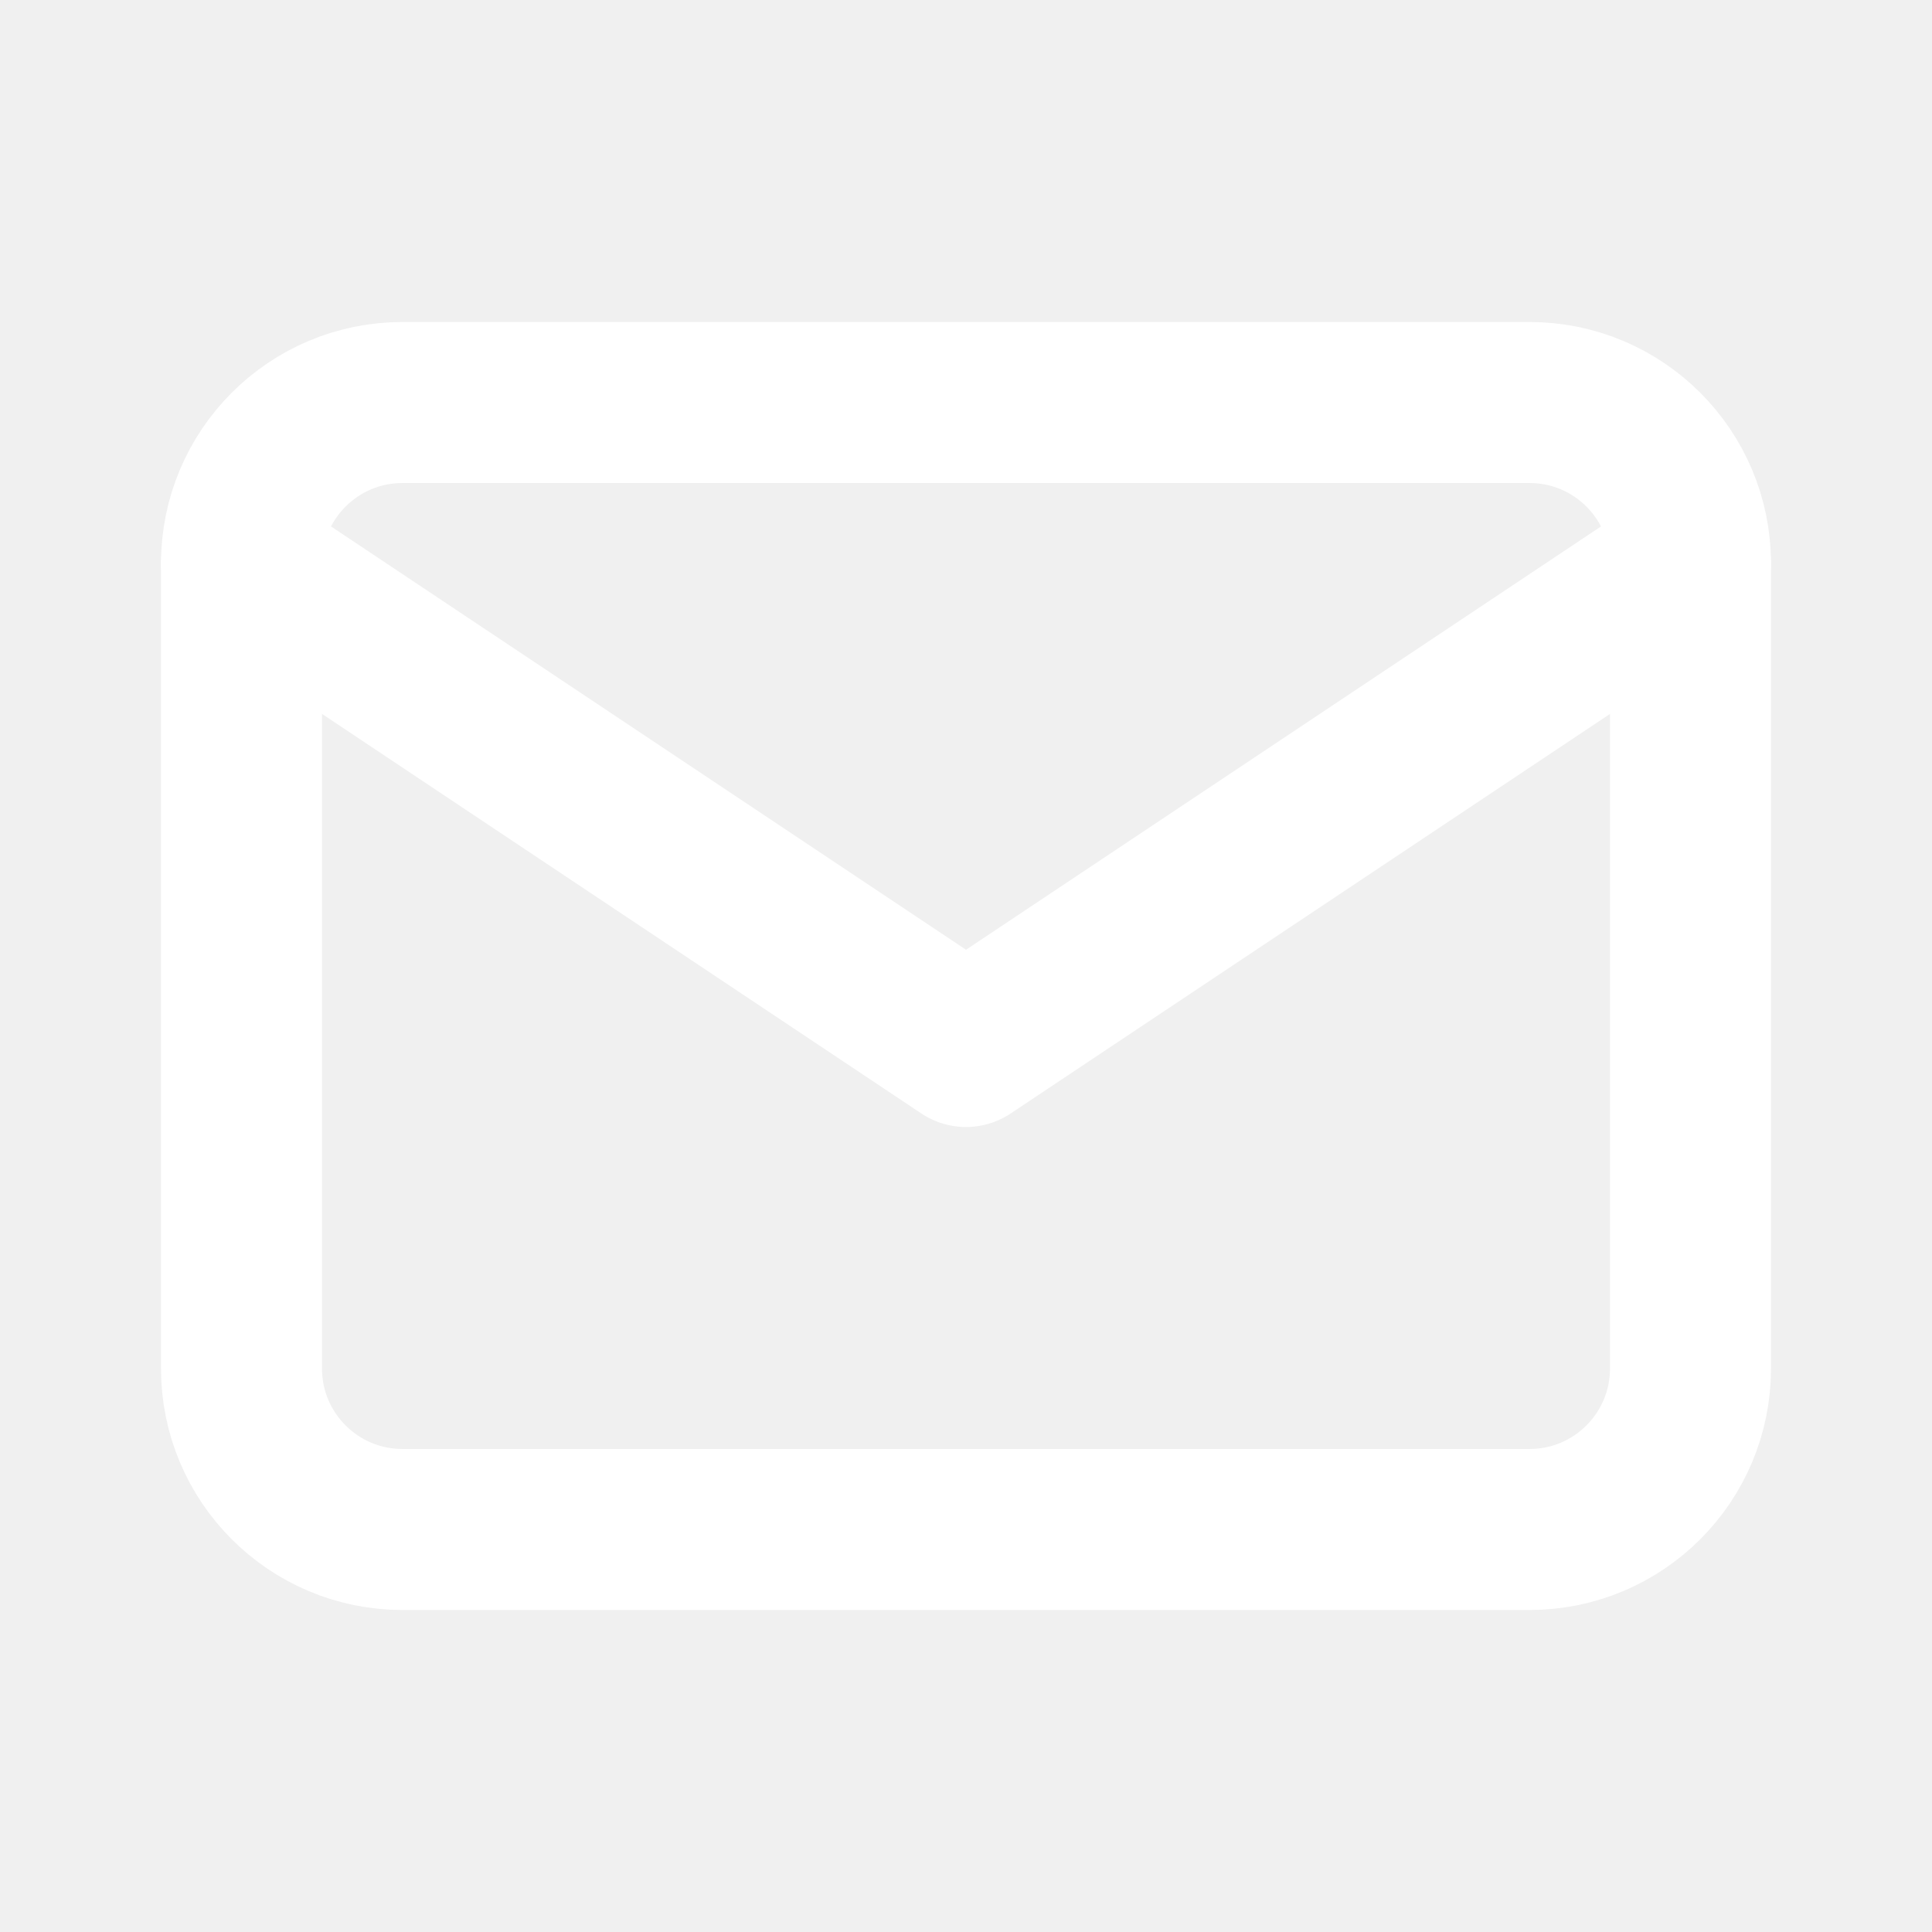
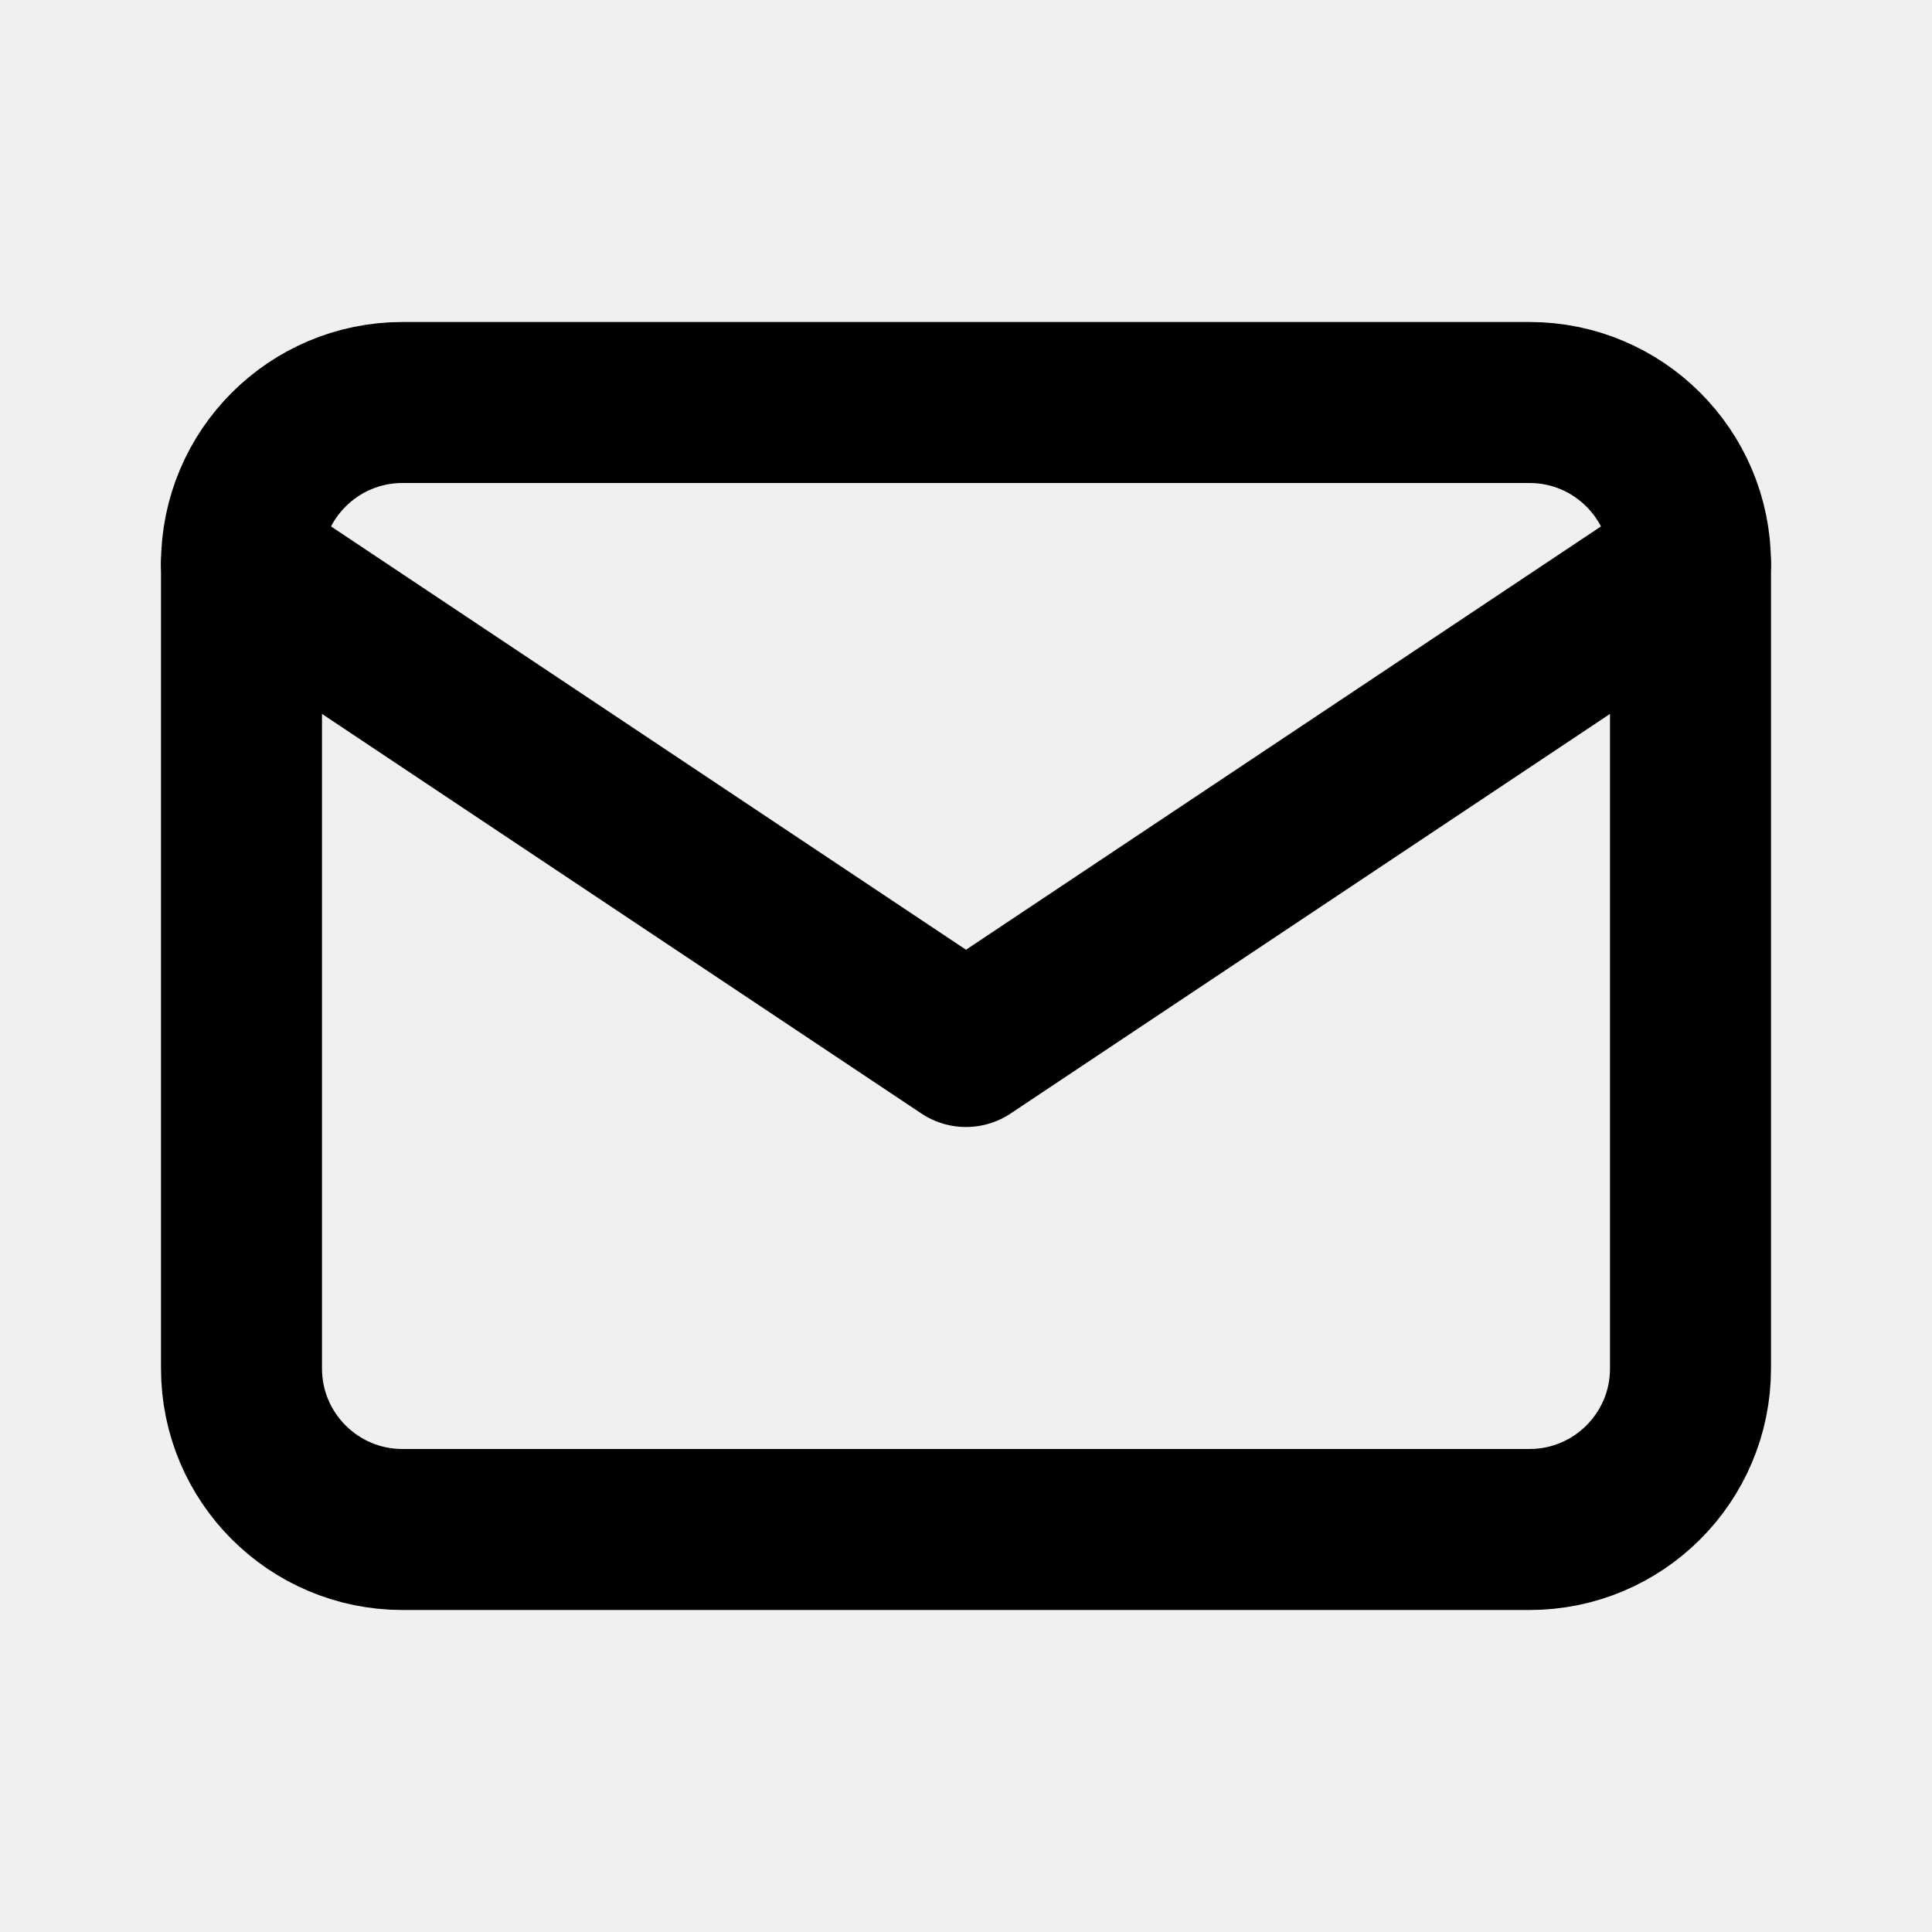
- <svg xmlns="http://www.w3.org/2000/svg" class="icon icon-tabler icon-tabler-mail" width="24" height="24" viewBox="0 0 24 24" stroke-width="2" stroke="white" fill="none" stroke-linecap="round" stroke-linejoin="round">
+ <svg xmlns="http://www.w3.org/2000/svg" class="icon icon-tabler icon-tabler-mail" width="24" height="24" viewBox="0 0 24 24" stroke-width="2" stroke="black" fill="none" stroke-linecap="round" stroke-linejoin="round">
  <path stroke="none" d="M0 0h24v24H0z" fill="none" />
  <path d="M3 7a2 2 0 0 1 2 -2h14a2 2 0 0 1 2 2v10a2 2 0 0 1 -2 2h-14a2 2 0 0 1 -2 -2v-10z" />
  <path d="M3 7l9 6l9 -6" />
</svg>
